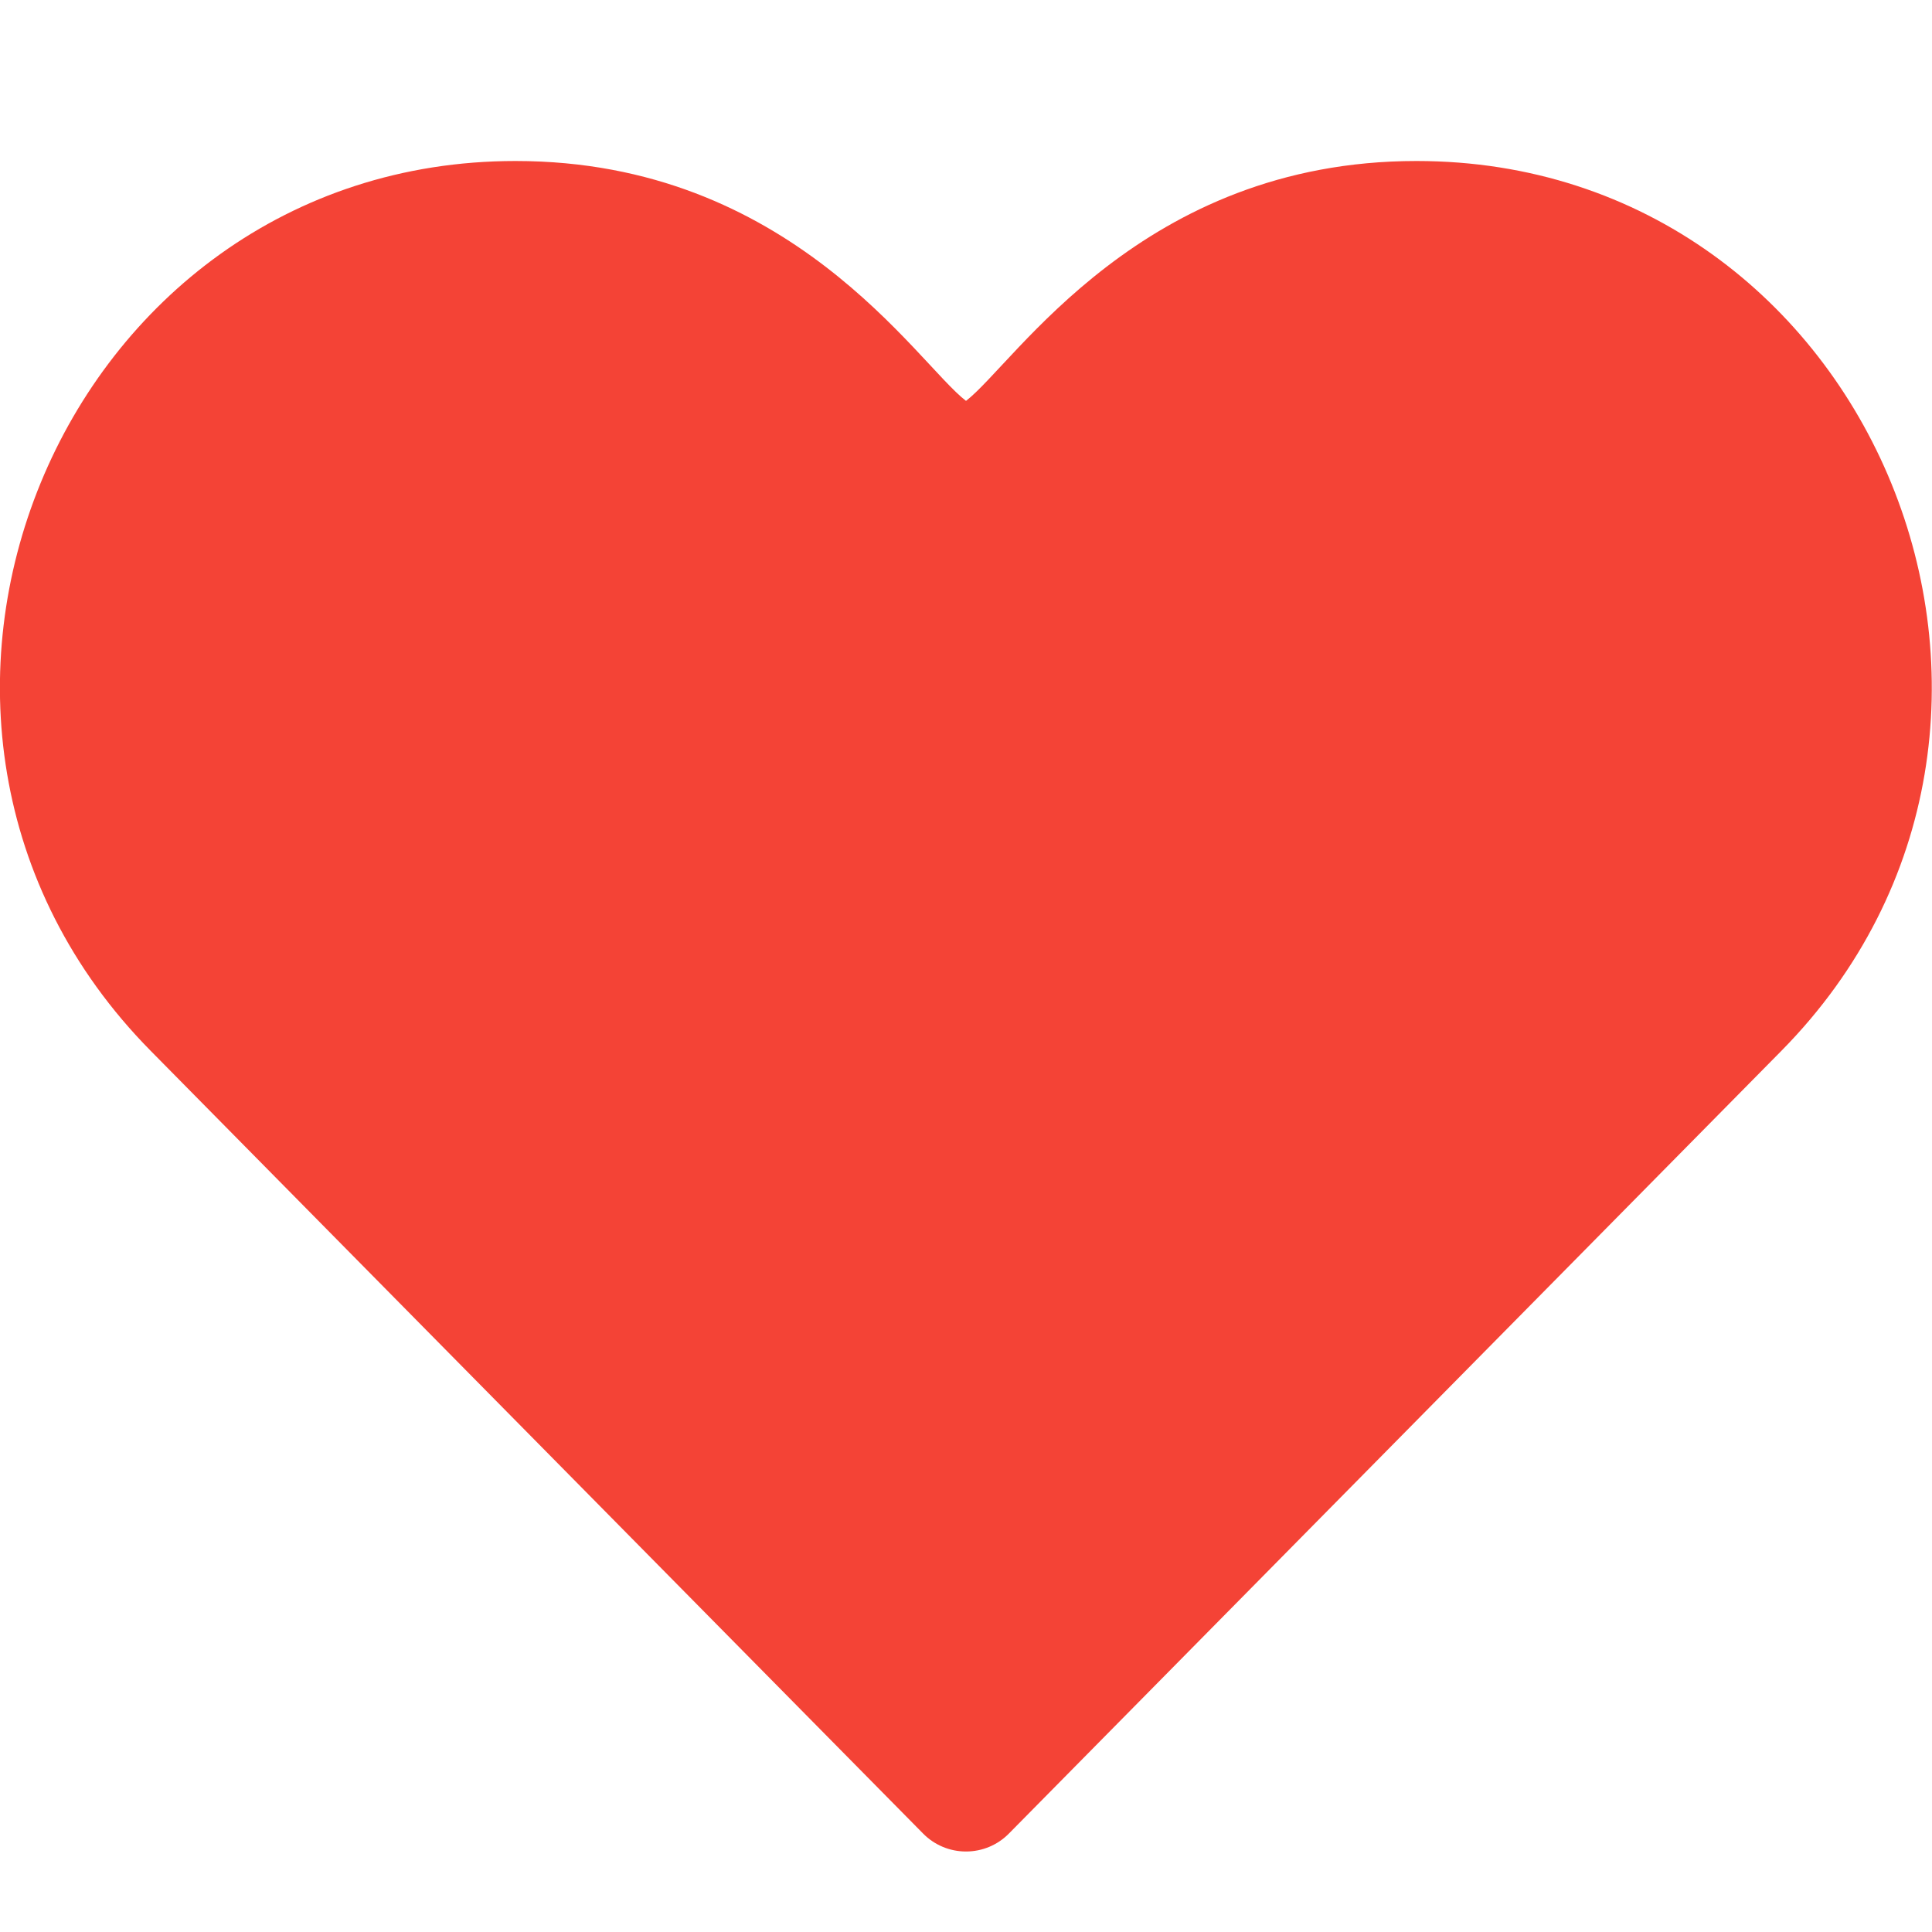
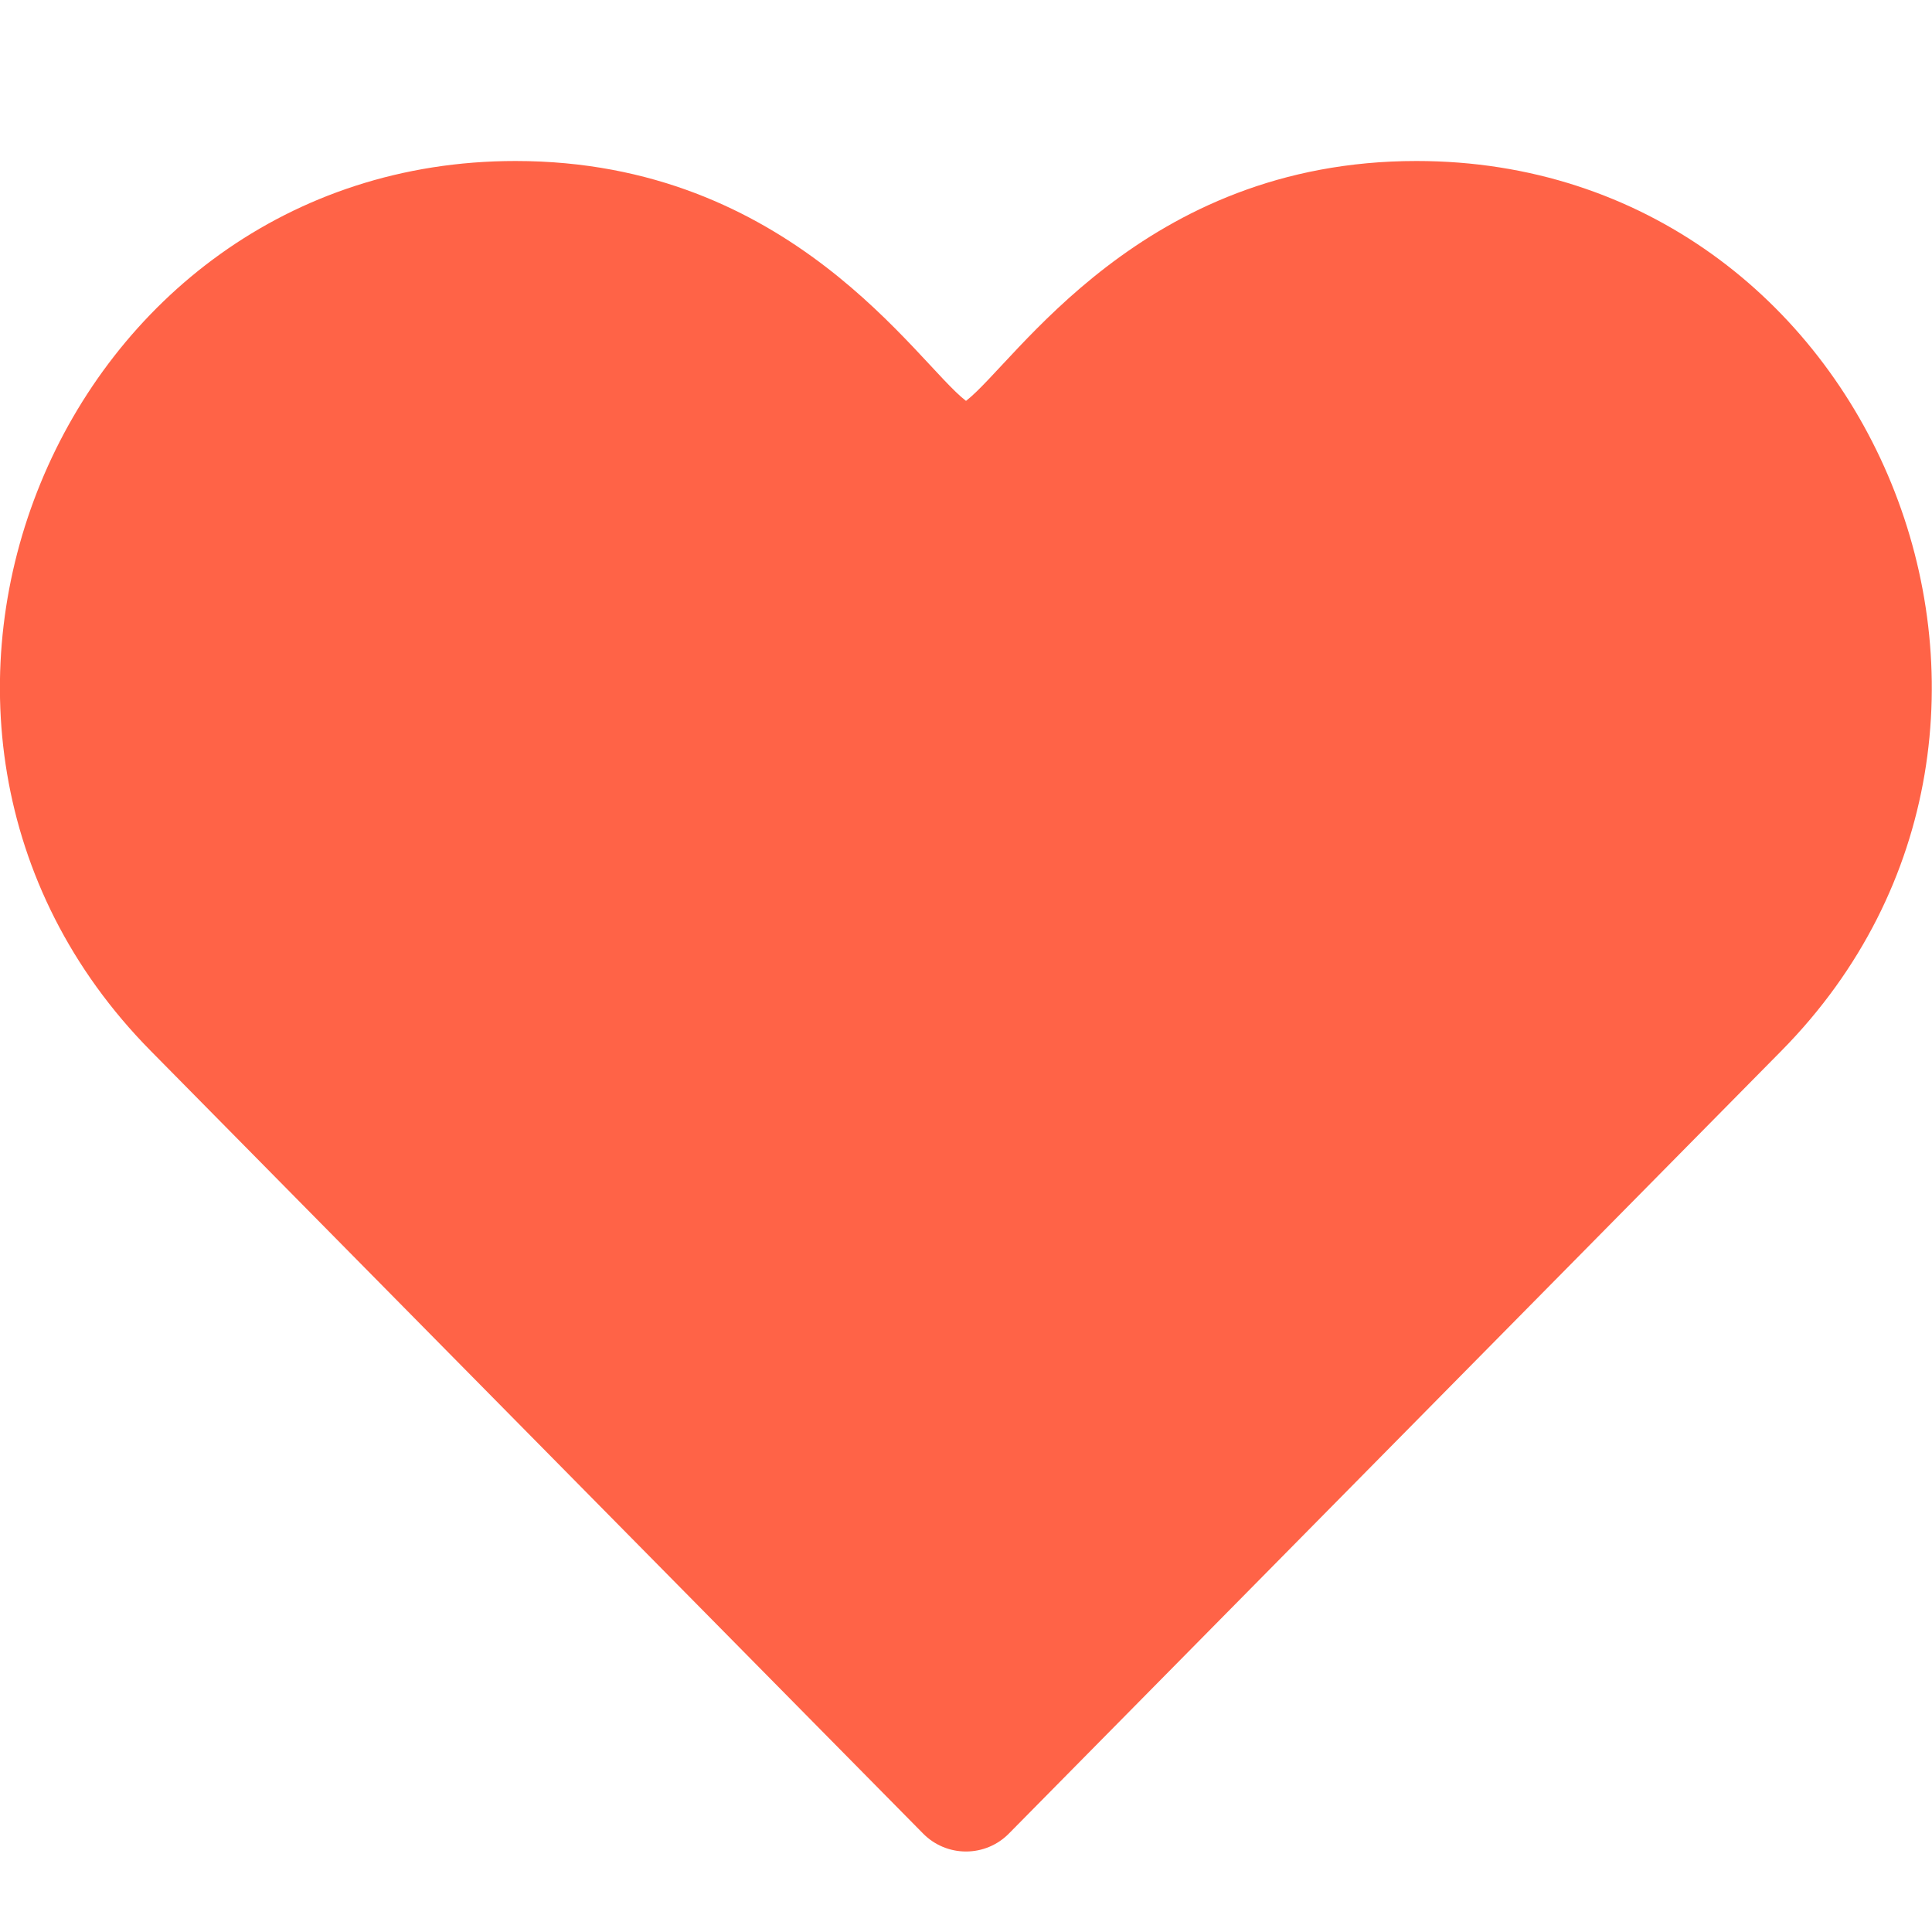
<svg xmlns="http://www.w3.org/2000/svg" id="color" enable-background="24 24" height="512" viewBox="0 0 24 24" width="512">
-   <path d="m11.466 22.776c.141.144.333.224.534.224s.393-.08.534-.224l9.594-9.721c4.001-4.053 1.158-11.055-4.532-11.055-3.417 0-4.985 2.511-5.596 2.98-.614-.471-2.172-2.98-5.596-2.98-5.672 0-8.55 6.984-4.531 11.055z" fill="#f44336" />
+   <path d="m11.466 22.776c.141.144.333.224.534.224s.393-.08.534-.224l9.594-9.721c4.001-4.053 1.158-11.055-4.532-11.055-3.417 0-4.985 2.511-5.596 2.98-.614-.471-2.172-2.98-5.596-2.98-5.672 0-8.55 6.984-4.531 11.055z" fill="tomato" />
</svg>
